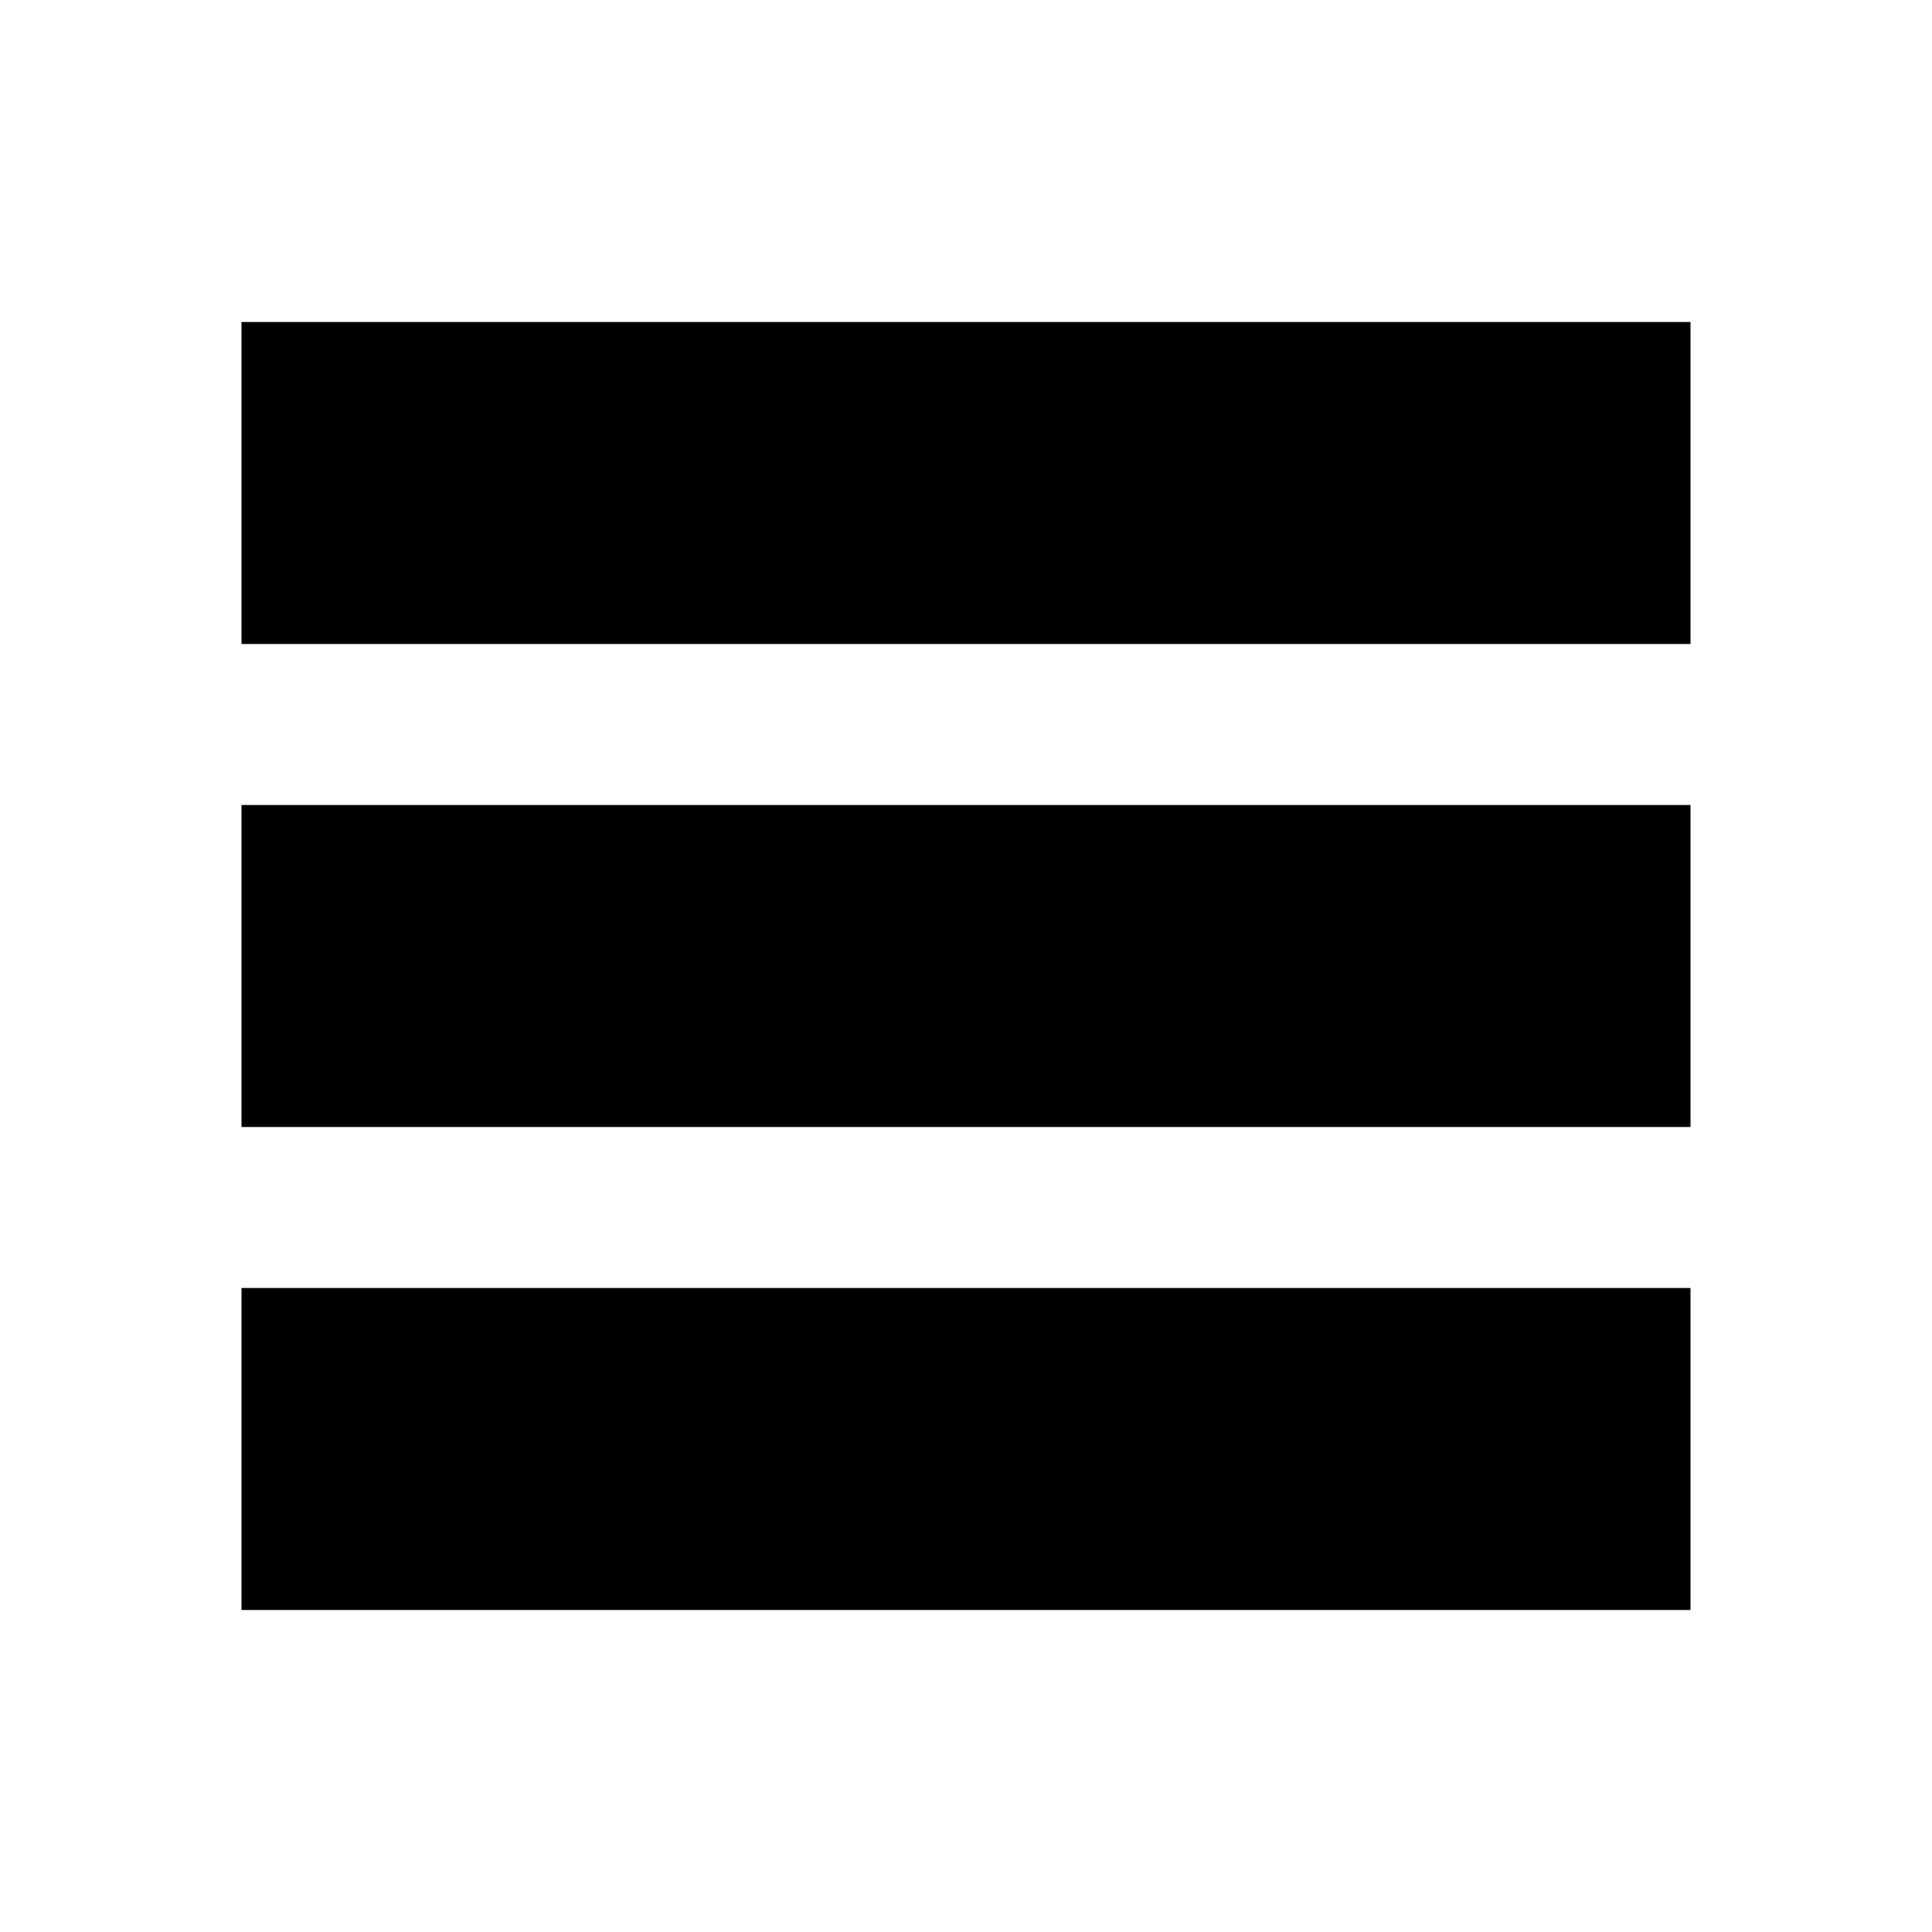
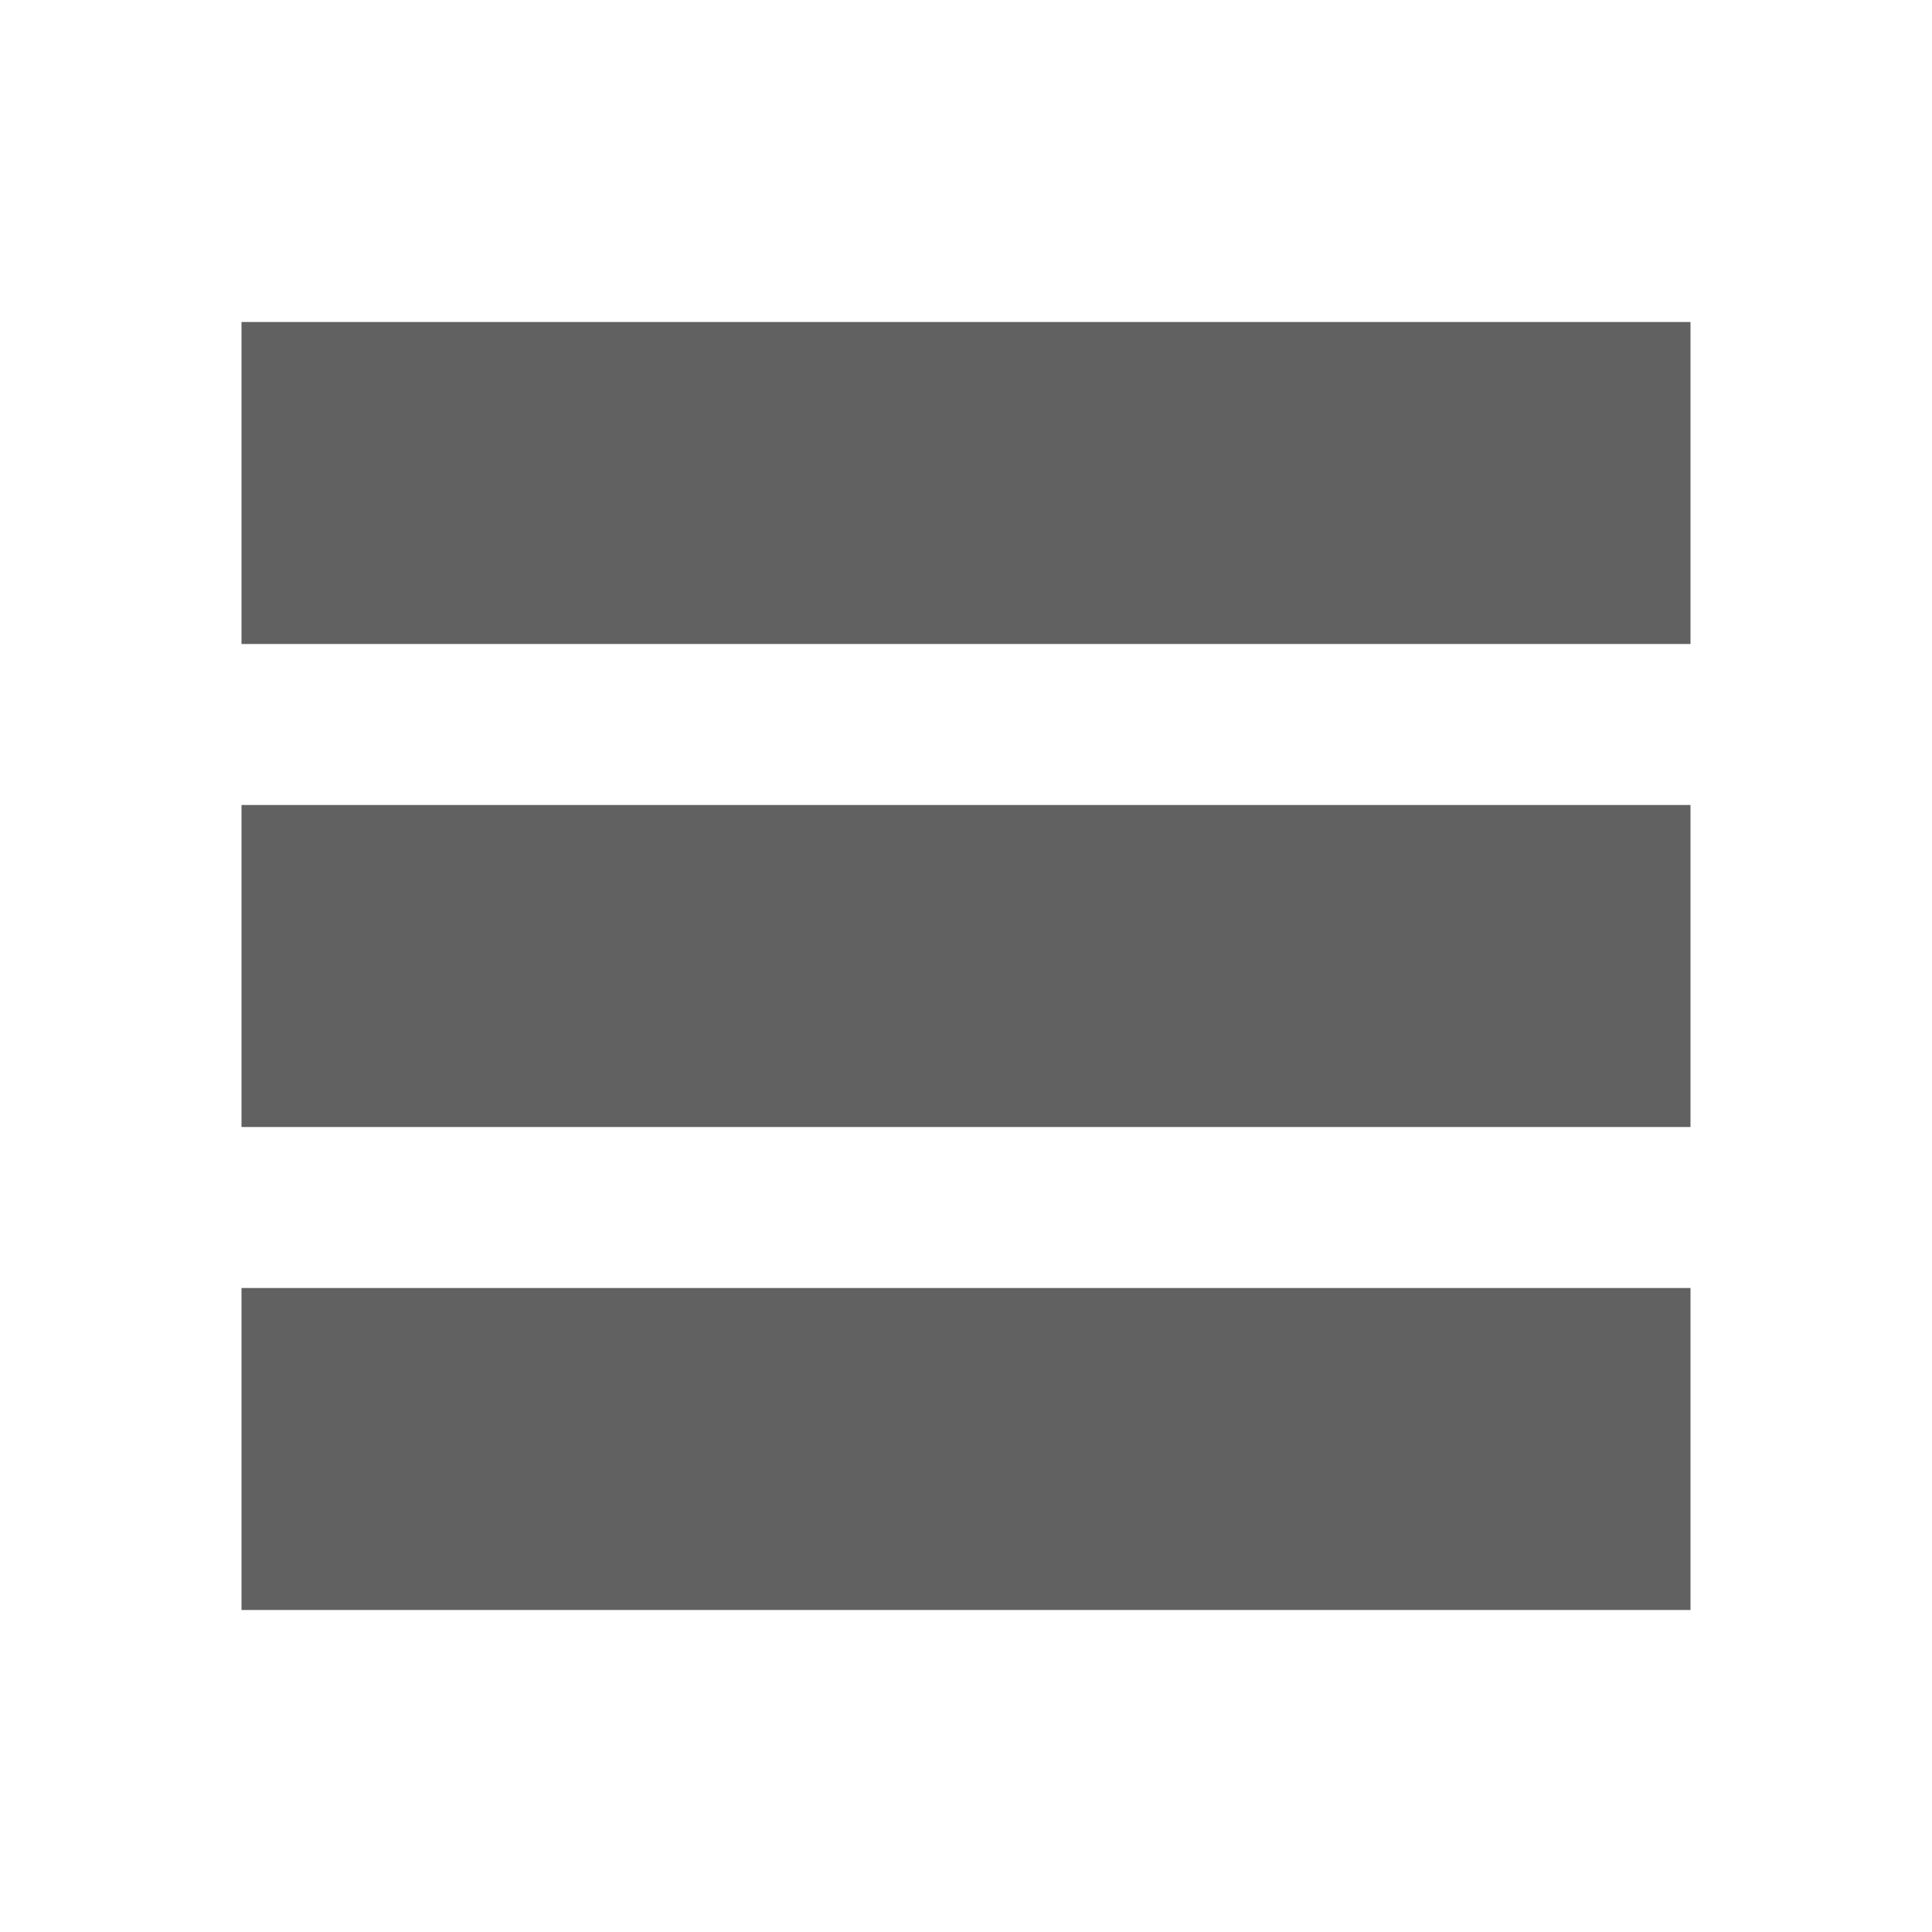
- <svg xmlns="http://www.w3.org/2000/svg" enable-background="new 0 0 24 24" height="24" viewBox="0 0 24 24" width="24">
-   <rect fill="none" height="24" width="24" />
-   <path d="M21,8H3V4h18V8z M21,10H3v4h18V10z M21,16H3v4h18V16z" />
+ <svg xmlns="http://www.w3.org/2000/svg" height="24" viewBox="0 0 24 24" width="24">
+   <g class="jp-icon3" fill="#616161">
+     <path d="M0 0h24v24H0z" fill="none" />
+     <path d="M21,8H3V4h18V8z M21,10H3v4h18V10z M21,16H3v4h18V16z" />
+   </g>
</svg>
